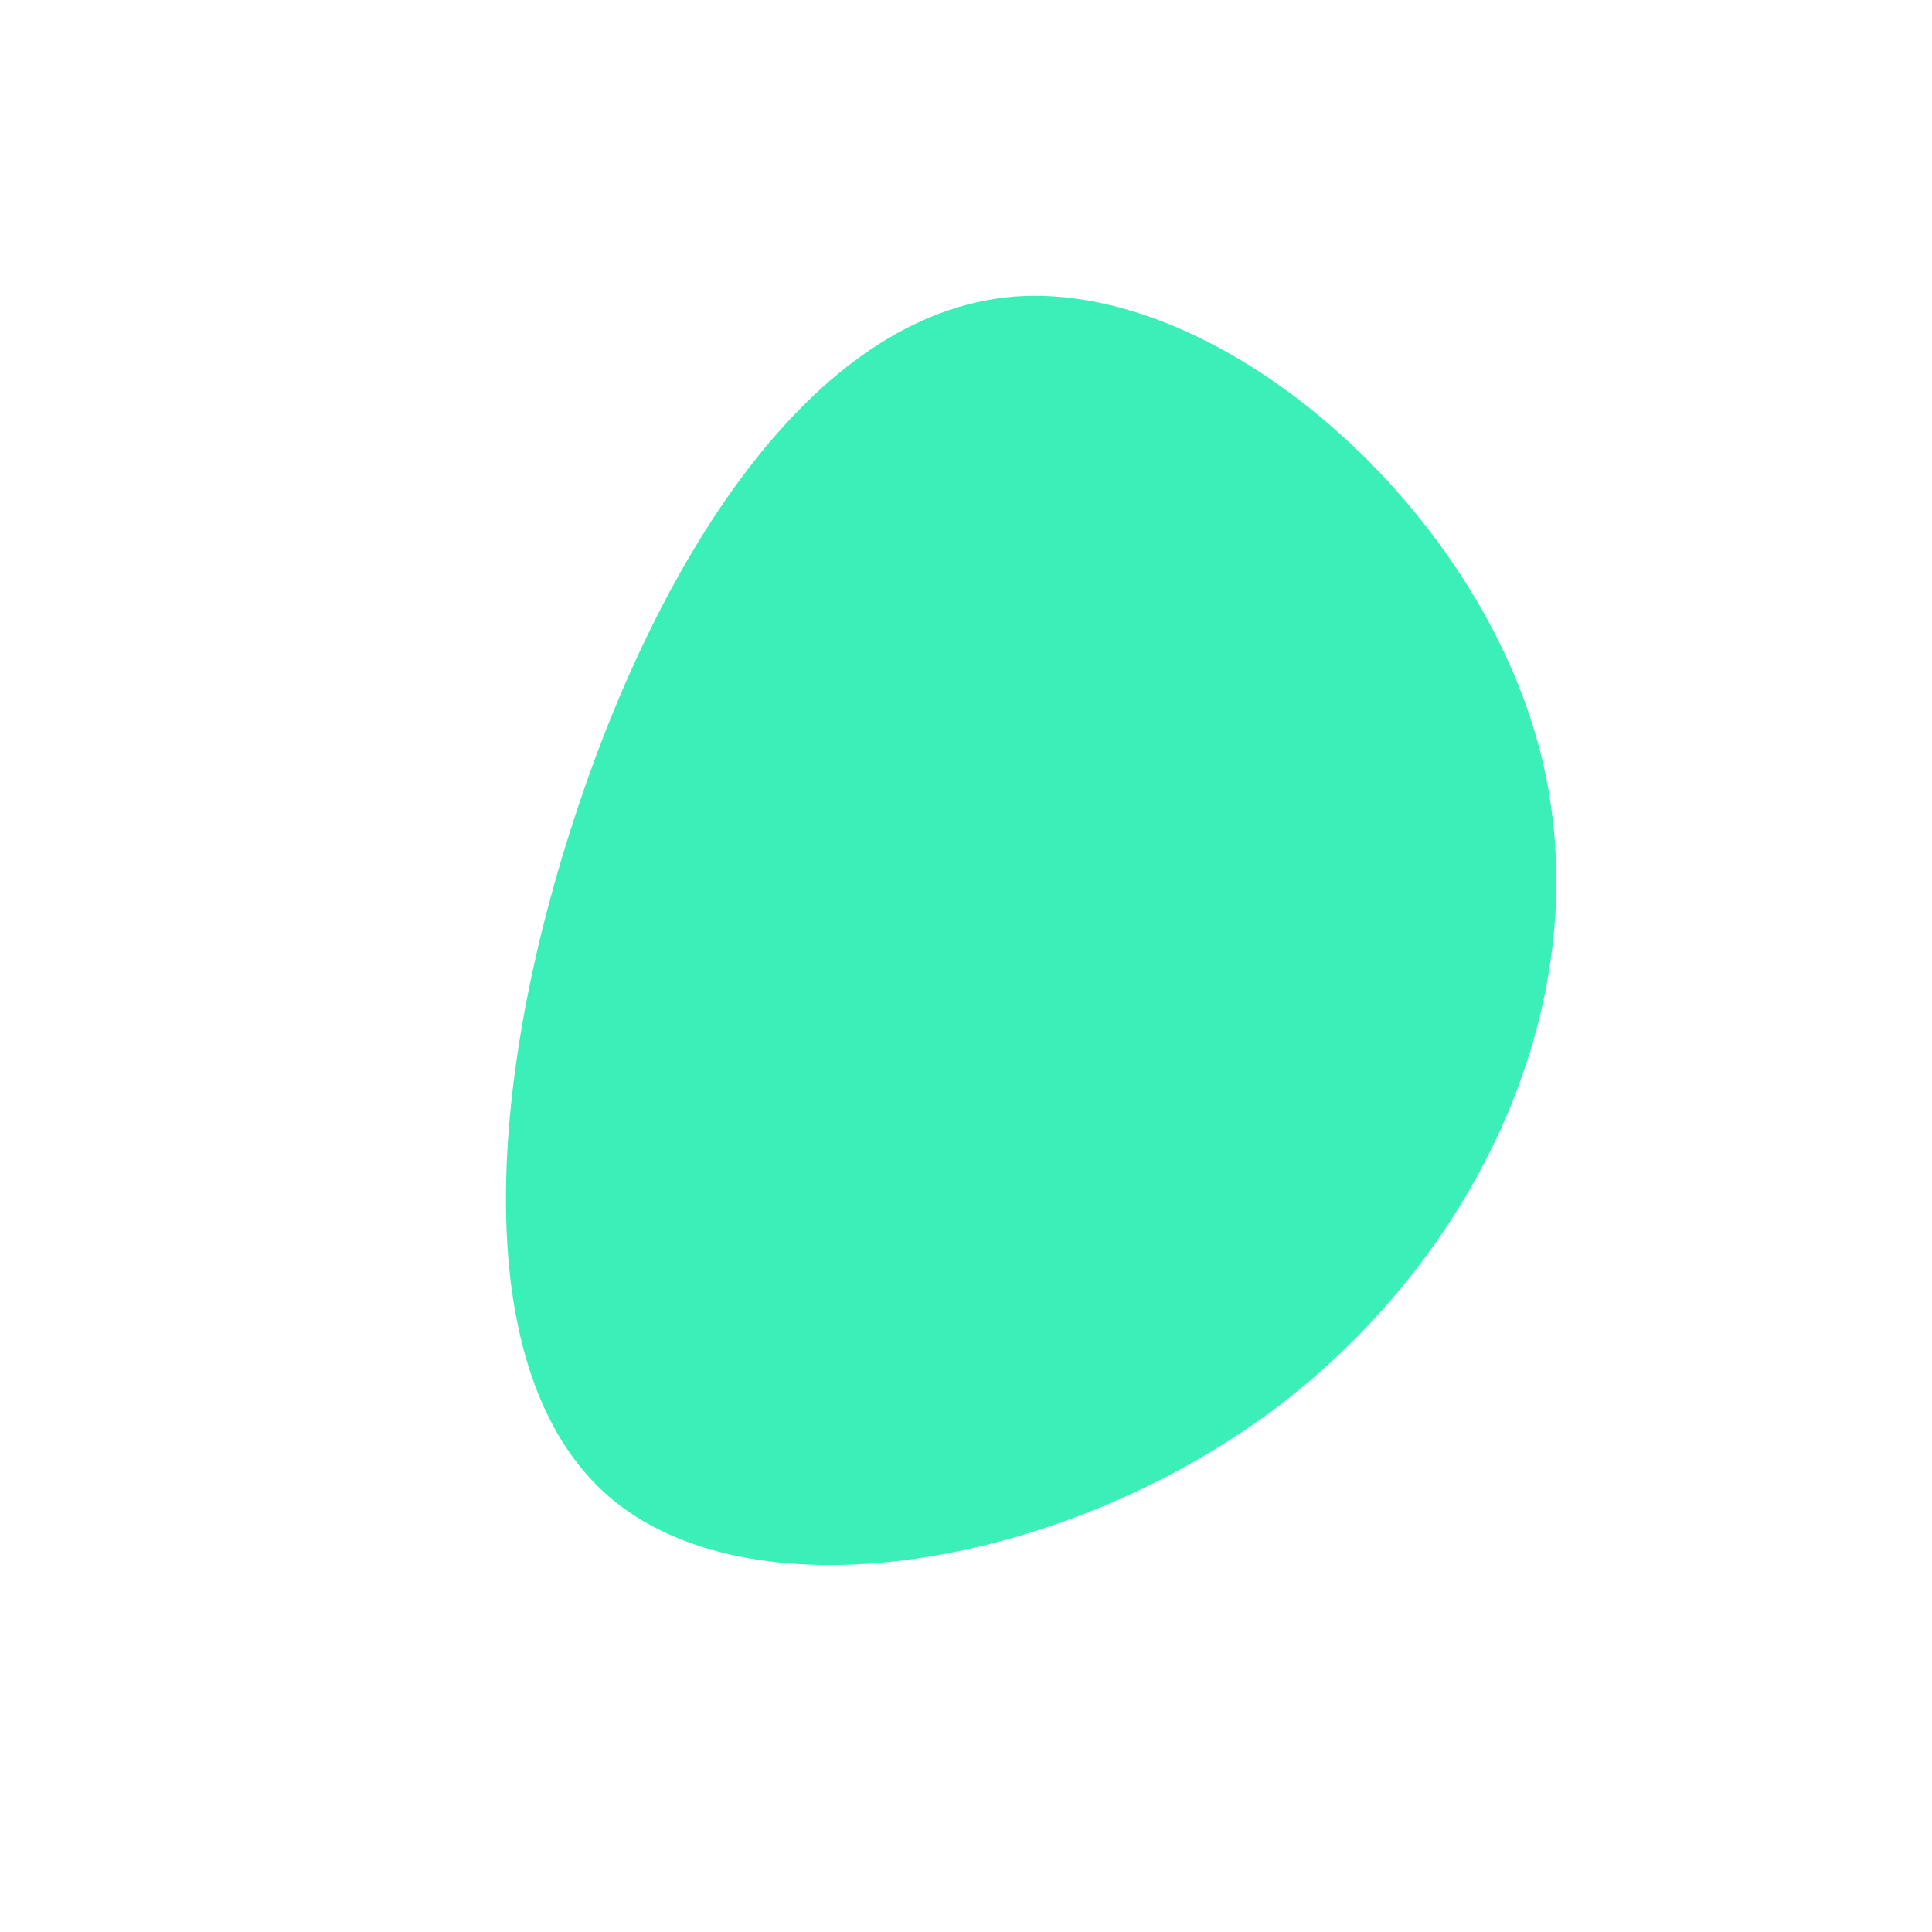
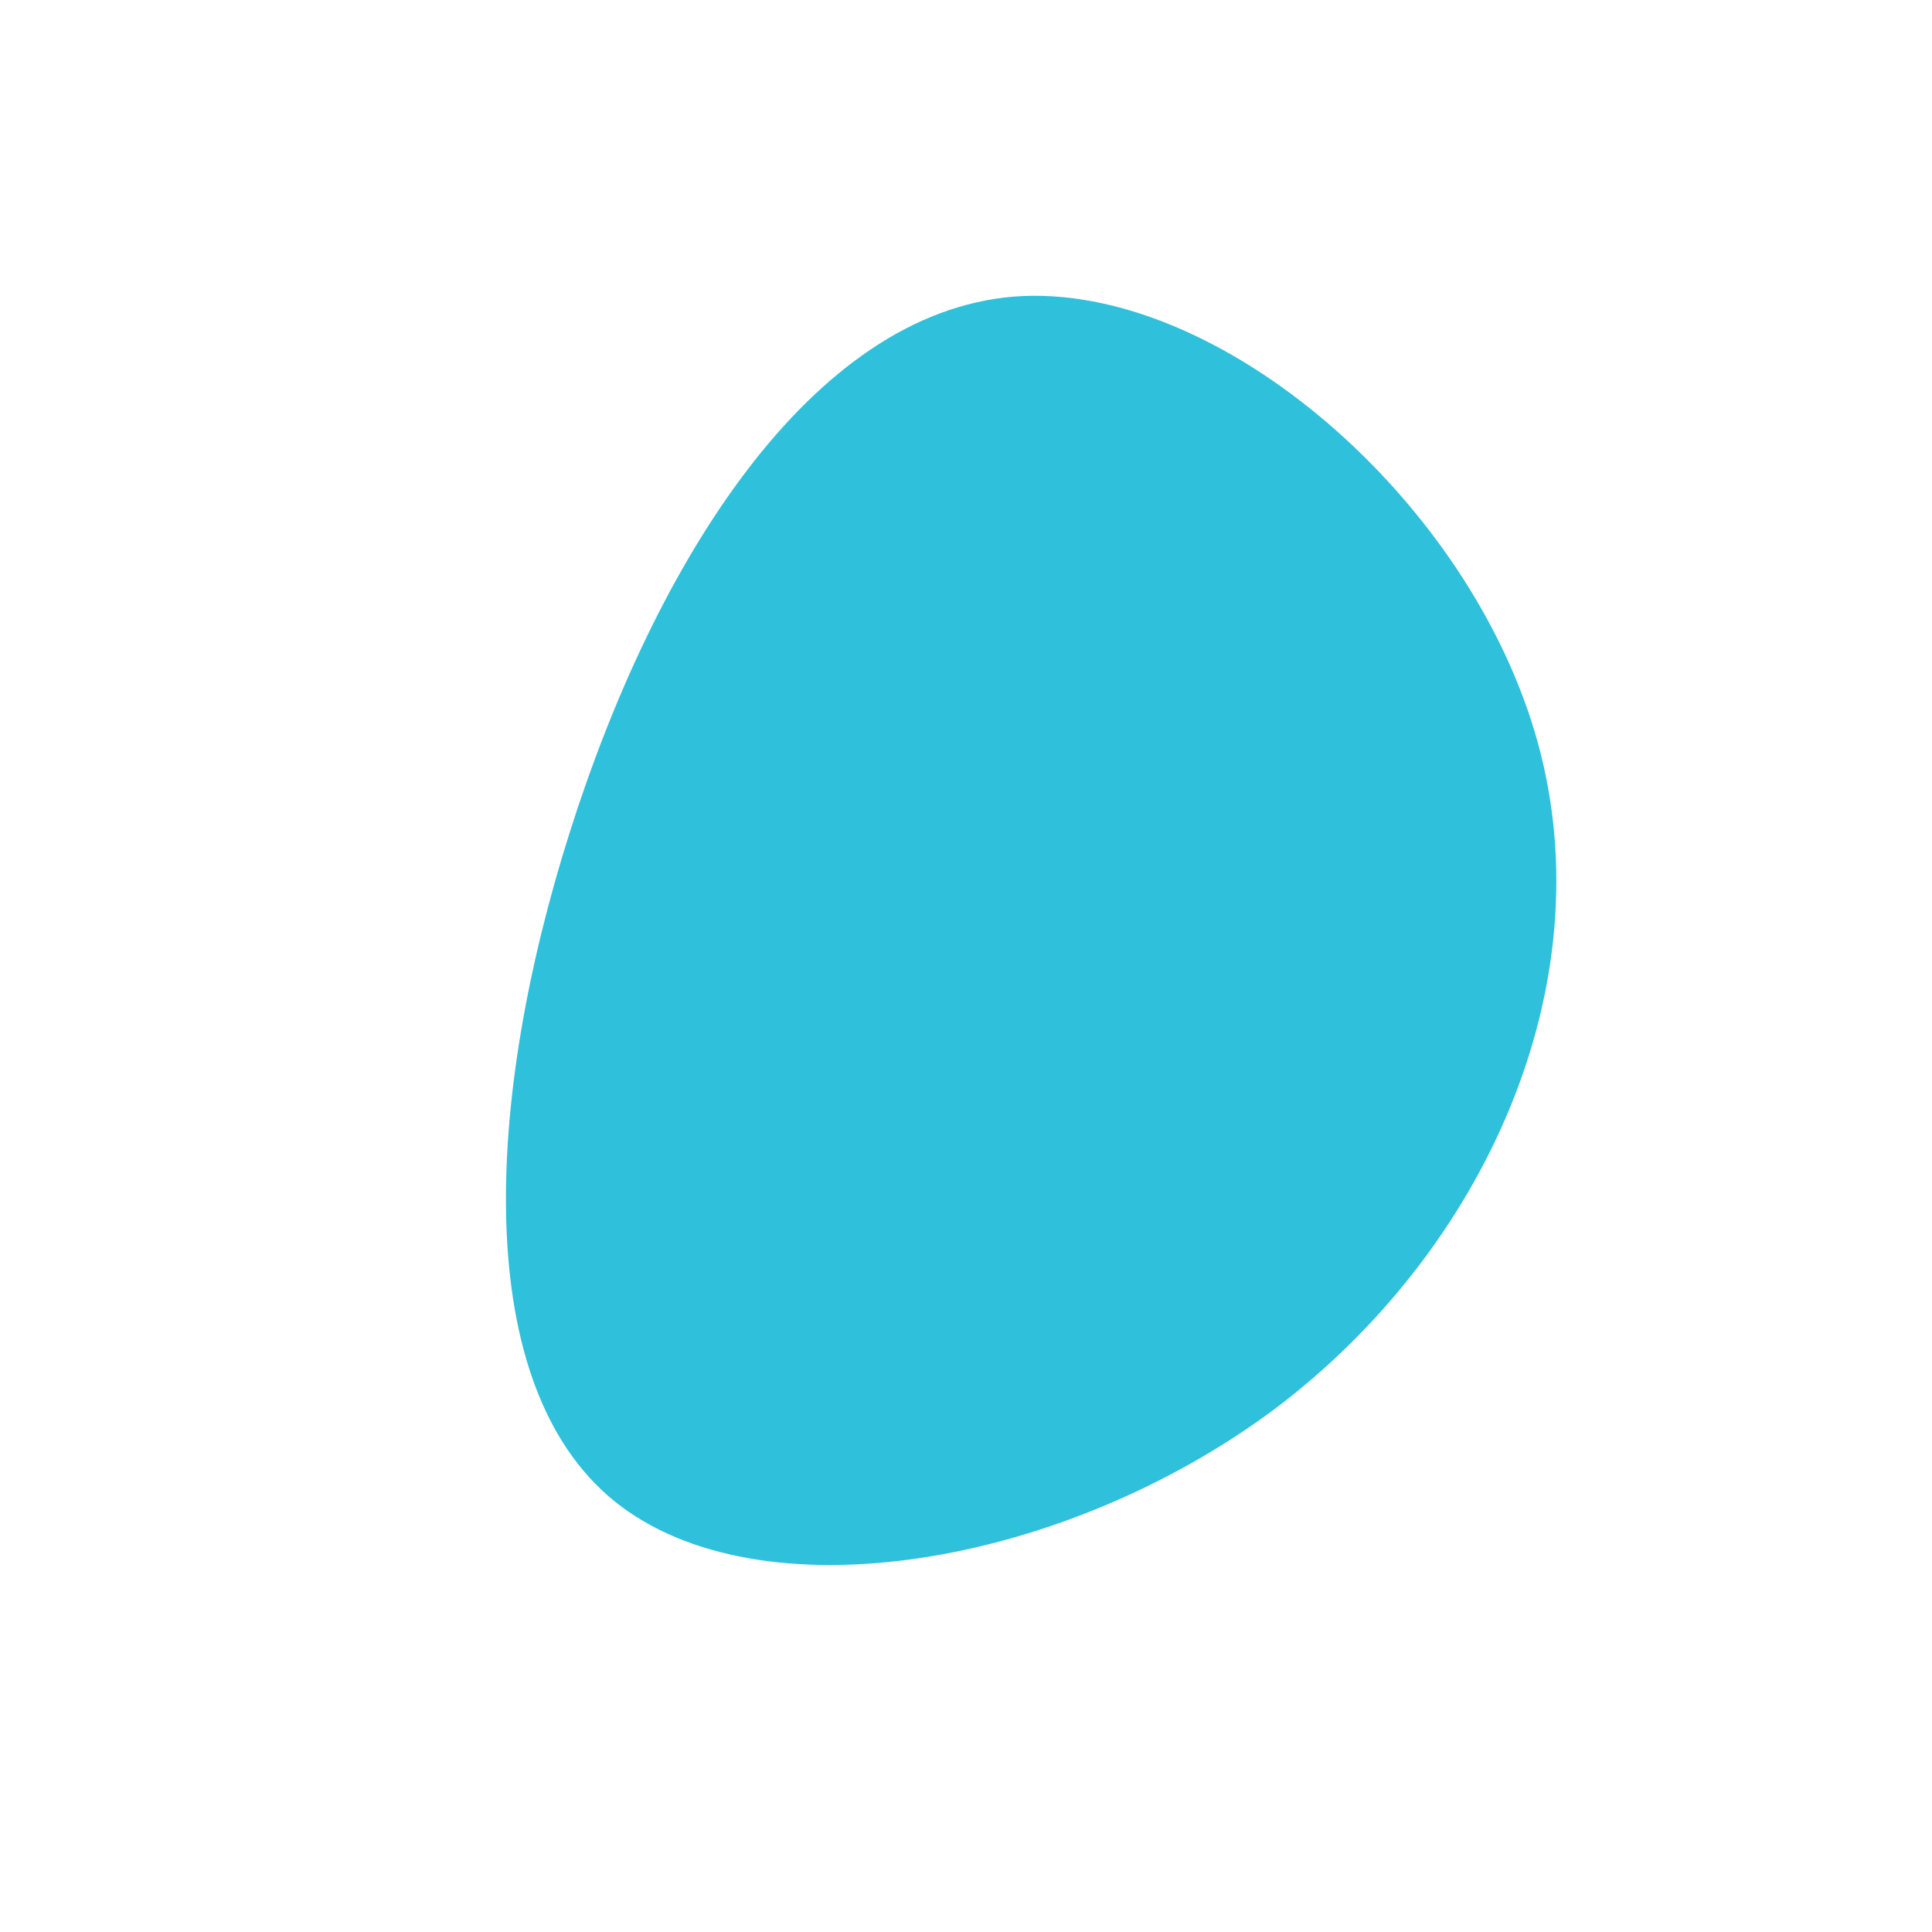
<svg xmlns="http://www.w3.org/2000/svg" viewBox="0 0 200 200">
-   <path fill="#3BEFB8" d="M59.2,-23.1C66.1,2,53.7,29.5,31.9,45.9C10,62.2,-21.4,67.5,-36.4,55.4C-51.3,43.3,-49.8,13.8,-41,-13.9C-32.2,-41.7,-16.1,-67.6,5,-69.3C26.1,-70.9,52.3,-48.2,59.2,-23.1Z" transform="translate(100 100)" />
+   <path fill="#2fc0db" d="M59.2,-23.1C66.1,2,53.7,29.5,31.9,45.9C10,62.2,-21.4,67.5,-36.4,55.4C-51.3,43.3,-49.8,13.8,-41,-13.9C-32.2,-41.7,-16.1,-67.6,5,-69.3C26.1,-70.9,52.3,-48.2,59.2,-23.1Z" transform="translate(100 100)" />
</svg>
